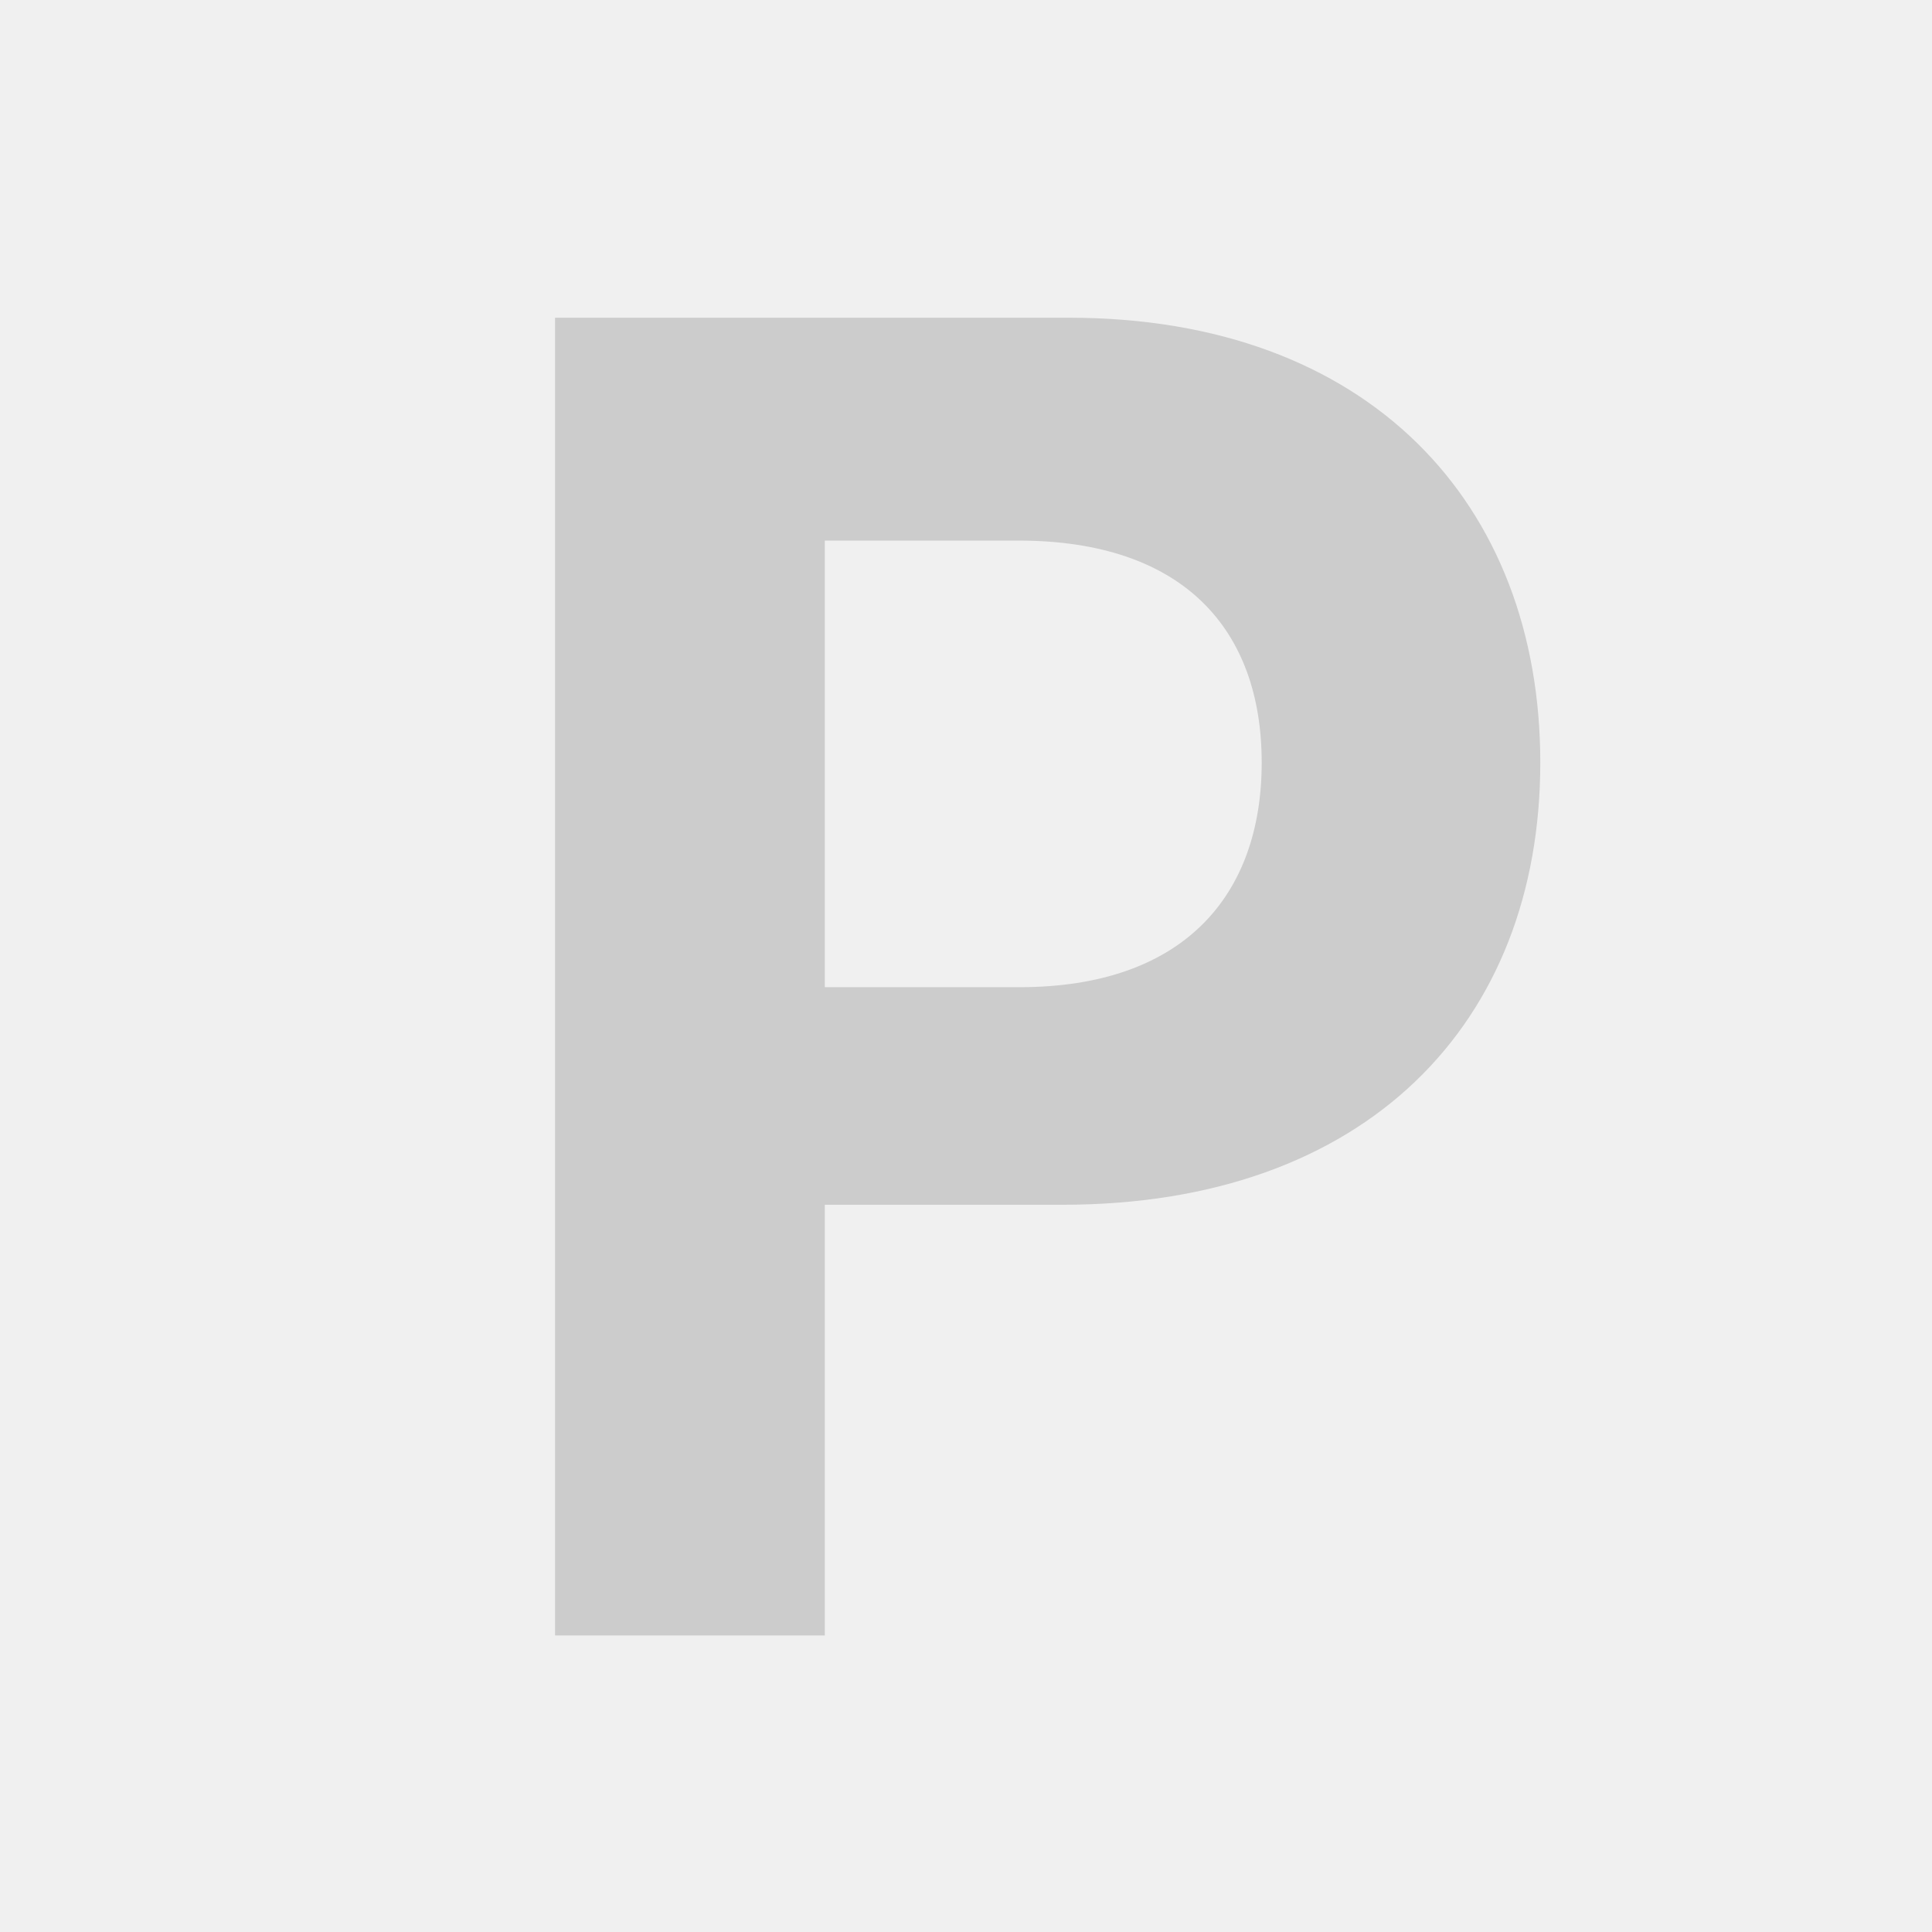
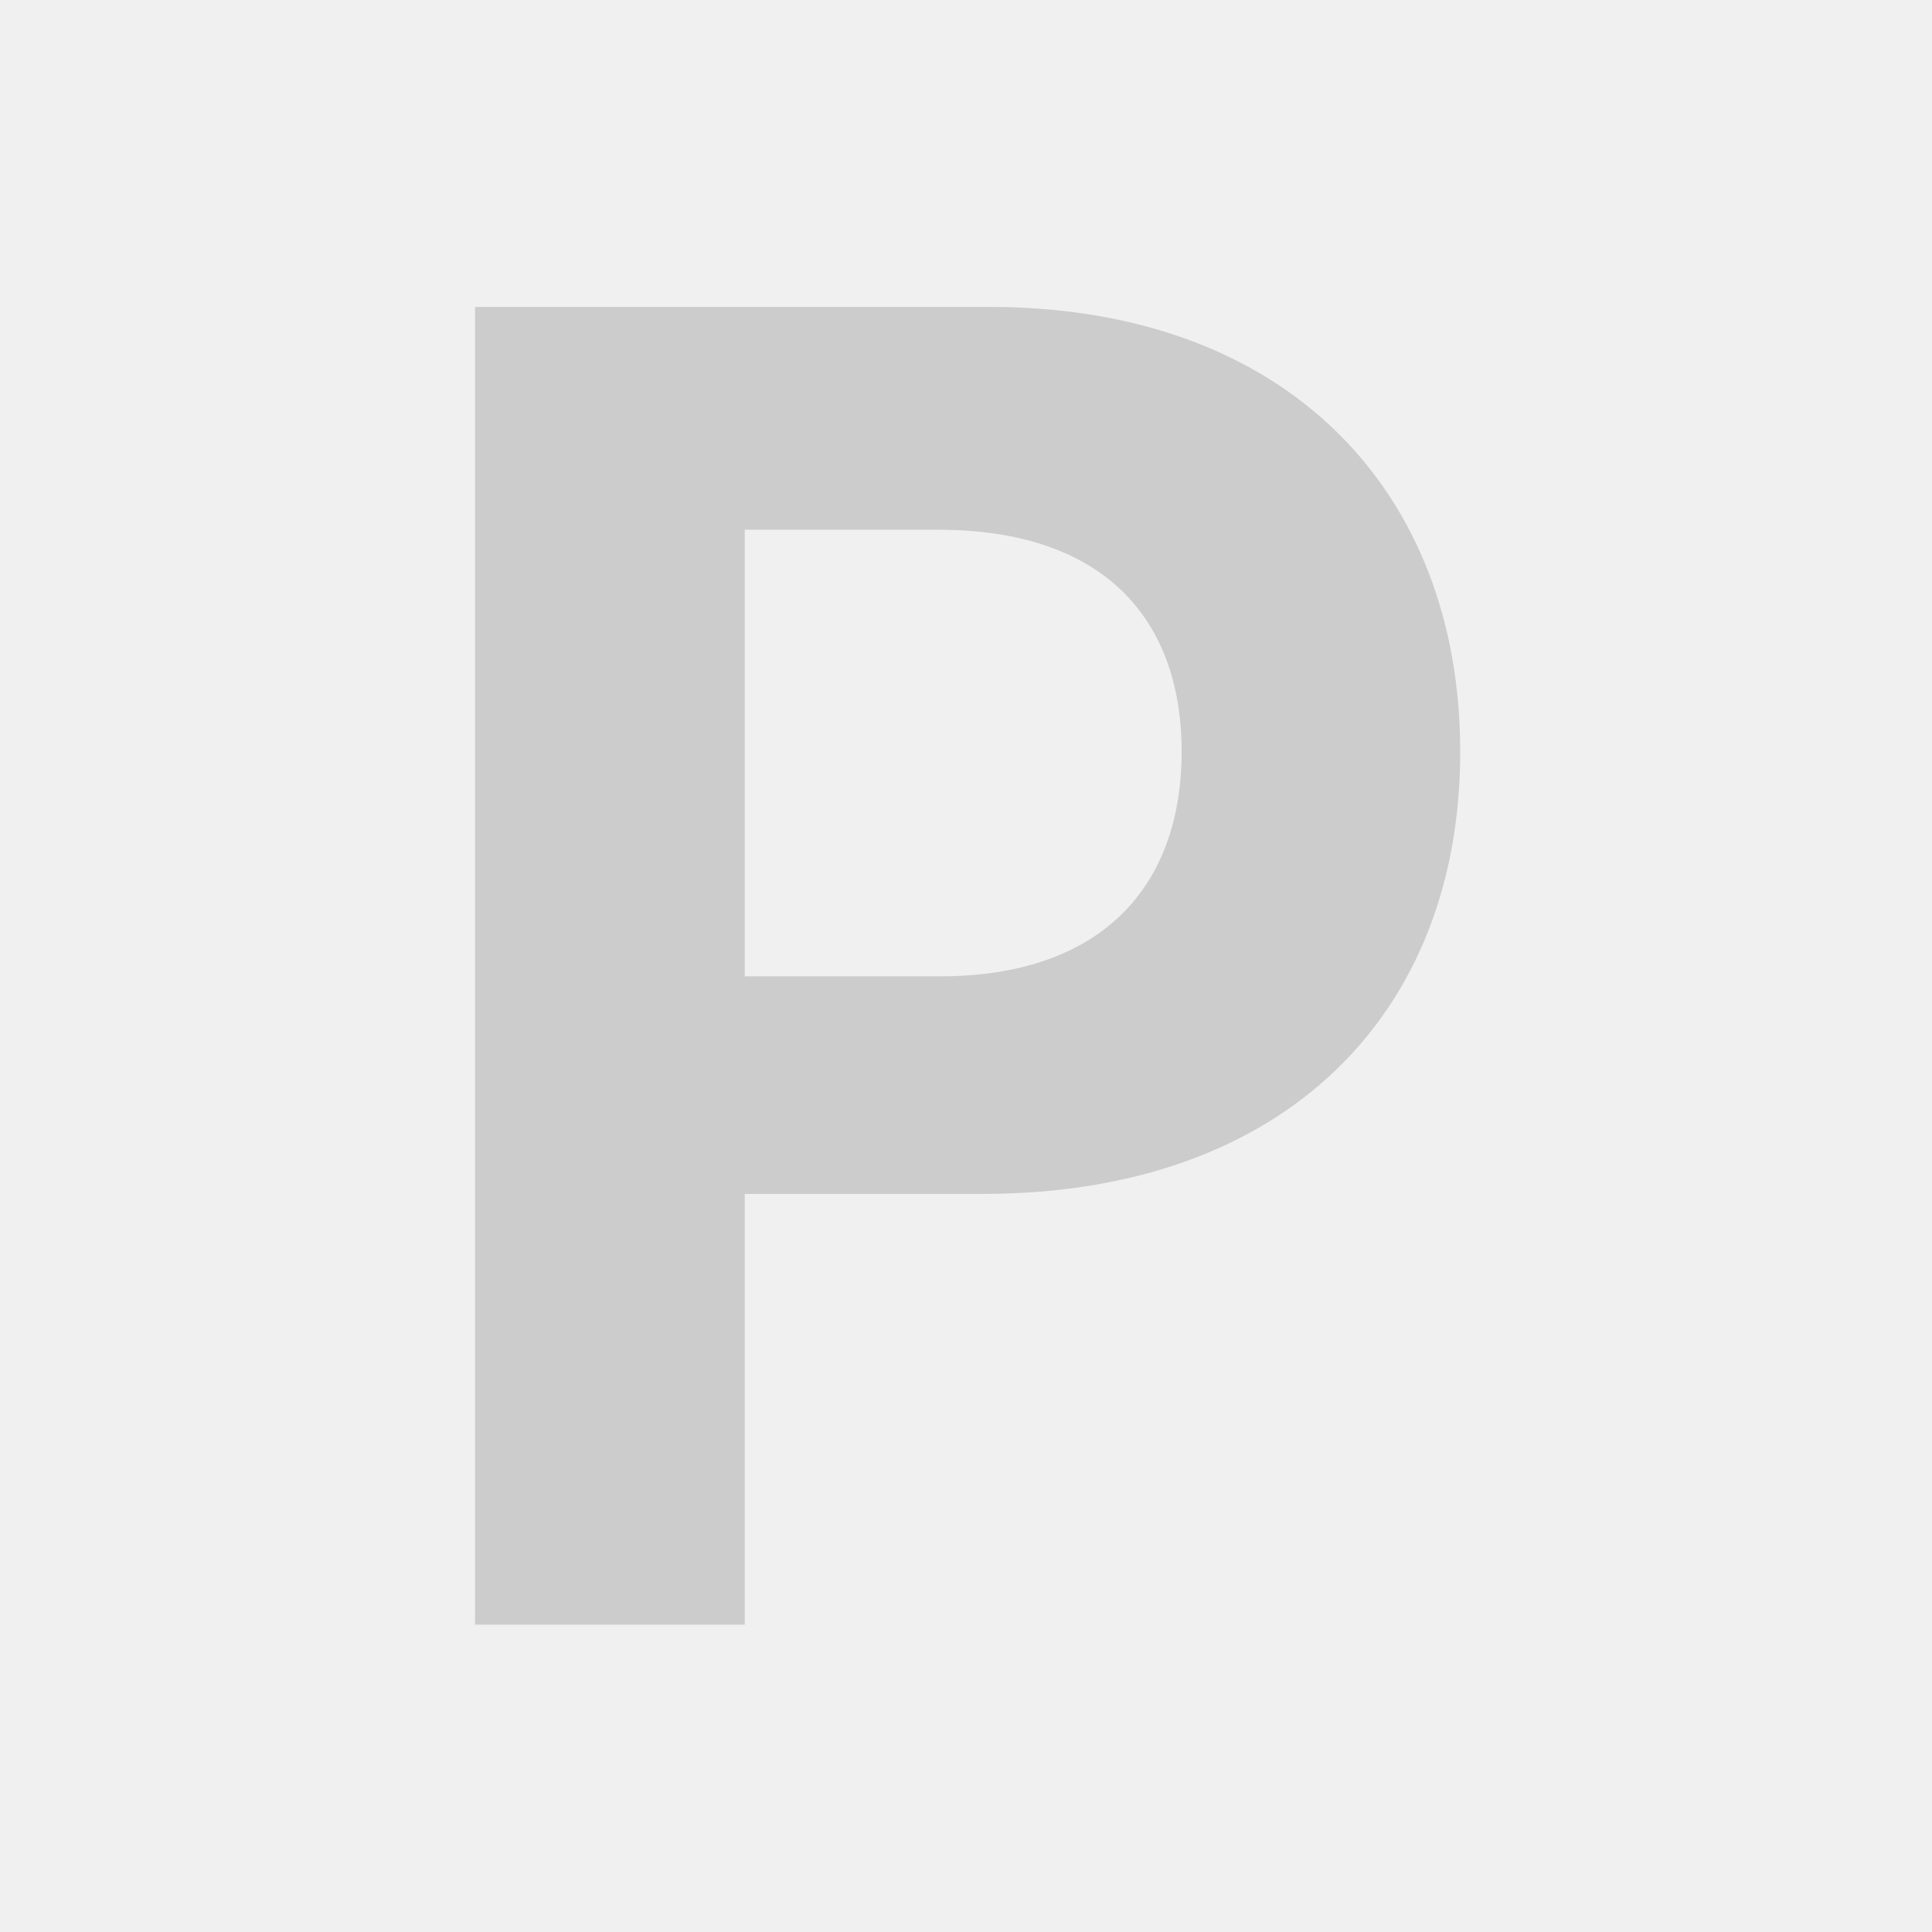
<svg xmlns="http://www.w3.org/2000/svg" viewBox="0 0 1280 1280" version="1.1" id="svg1215">
  <defs id="defs1029">
    <style id="style1027">.cls-1{fill:#904a04;}.cls-2{fill:#b26734;}.cls-3{fill:#6d3c0f;}.cls-4{fill:#bd6e35;}.cls-5{fill:#a56032;}.cls-6{fill:#3a3a3a;}.cls-7{fill:#444;}.cls-8{fill:#515151;}.cls-9{fill:#303030;}.cls-10{fill:#aaa;}.cls-11{fill:#a4571f;}.cls-12{fill:#824009;}.cls-13{fill:#3f3f3f;}.cls-14{fill:#cb63d3;}.cls-15{fill:#b25f8c;}.cls-16{fill:#fff;}.cls-17{fill:#91562d;}.cls-18{fill:#232323;}.cls-19{fill:#161616;}.cls-20{fill:#7c441e;}.cls-21{fill:none;}.cls-22{fill:#ffc33e;}</style>
  </defs>
-   <text xml:space="preserve" style="font-weight:bold;font-size:1200px;line-height:1.25;font-family:Inter;-inkscape-font-specification:'Inter Bold';fill:#cccccc" x="288.642" y="1083.542" id="text1223">
-     <tspan id="tspan1221" x="288.642" y="1083.542" style="font-size:1200px;fill:#cccccc">P</tspan>
+   <text xml:space="preserve" style="font-weight:bold;font-size:1200px;line-height:1.25;font-family:Inter;-inkscape-font-specification:'Inter Bold';fill:#cccccc" x="235.597" y="1076.364" id="text1223">
+     <tspan id="tspan1221" x="235.597" y="1076.364" style="font-size:1200px;fill:#cccccc">P</tspan>
  </text>
</svg>
